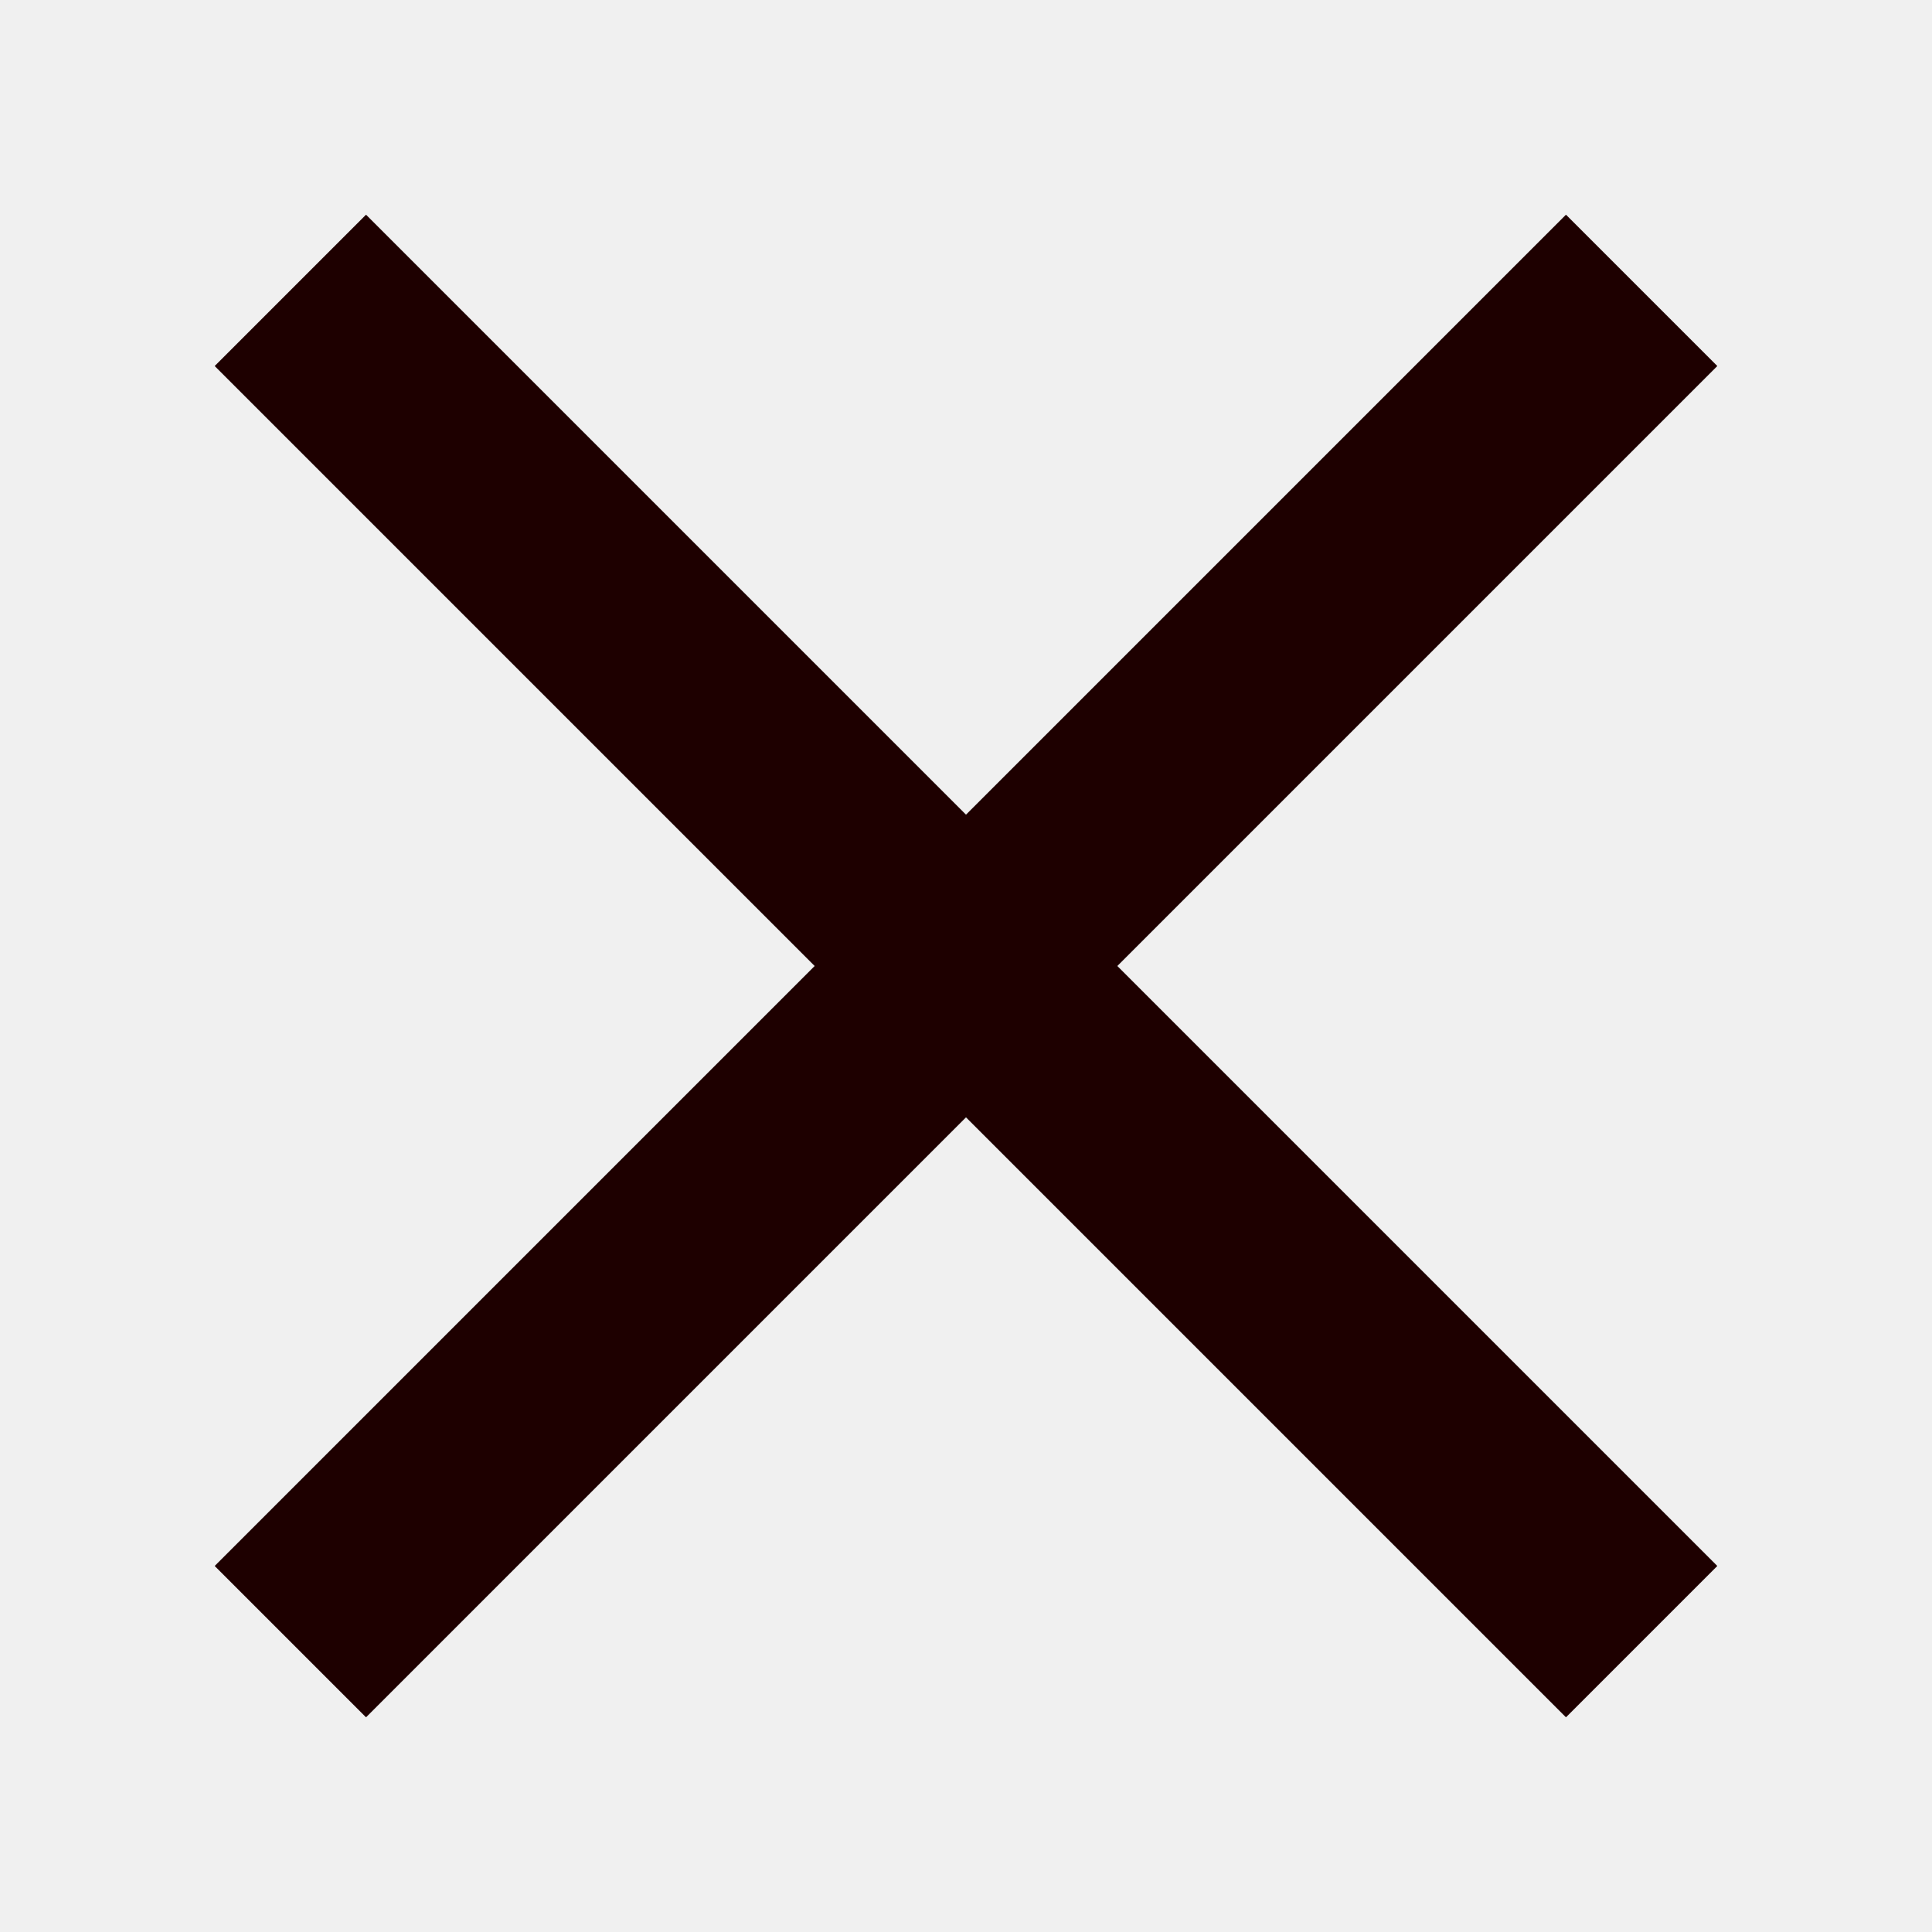
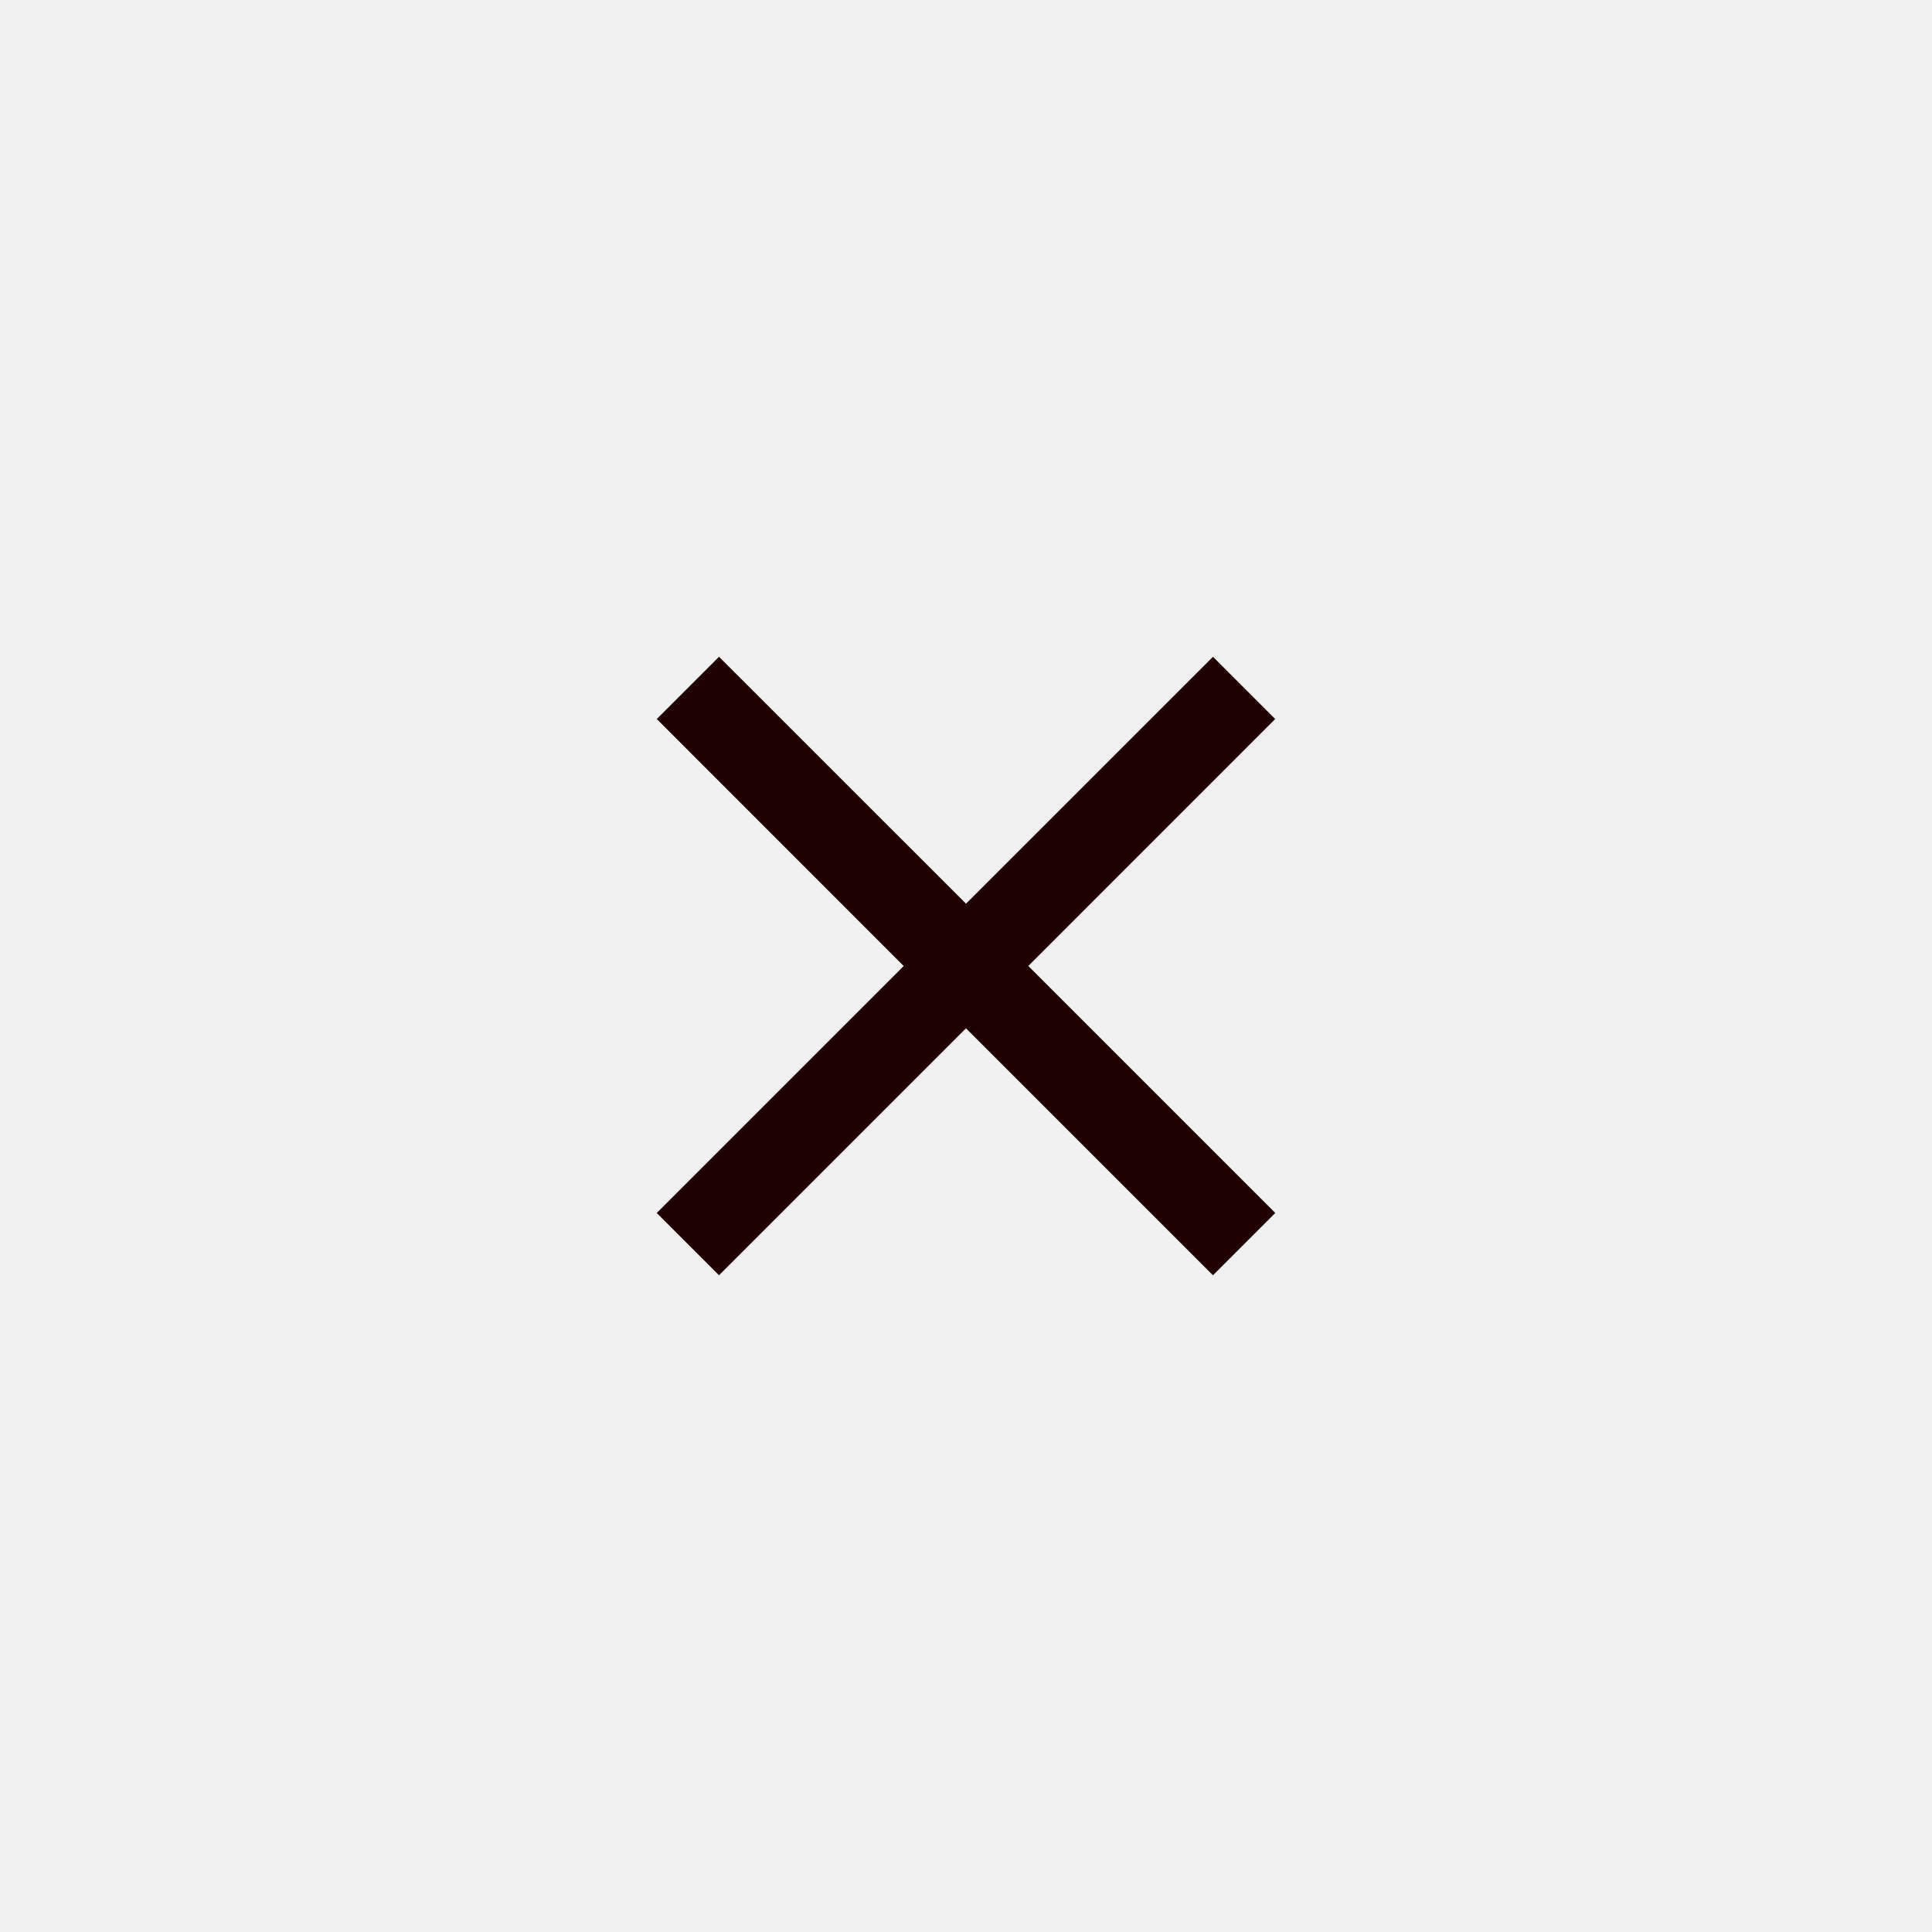
<svg xmlns="http://www.w3.org/2000/svg" width="24" height="24" viewBox="0 0 24 24" fill="none" version="1.1" id="svg1">
  <defs id="defs1" />
-   <path d="m 21.333,4.547 -1.88,-1.88 -7.453,7.453 -7.453,-7.453 -1.88,1.88 7.453,7.453 -7.453,7.453 1.88,1.88 7.453,-7.453 7.453,7.453 1.88,-1.88 -7.453,-7.453 z" fill="white" id="path1" style="fill:#1e0000;fill-opacity:1" />
+   <path d="M 15.841,8.932 15.068,8.159 12,11.226 8.932,8.159 8.159,8.932 11.226,12 l -3.068,3.068 0.774,0.774 3.068,-3.068 3.068,3.068 0.774,-0.774 -3.068,-3.068 z" fill="white" id="path1" style="fill:#1e0000;fill-opacity:1;stroke-width:0.412" />
</svg>
